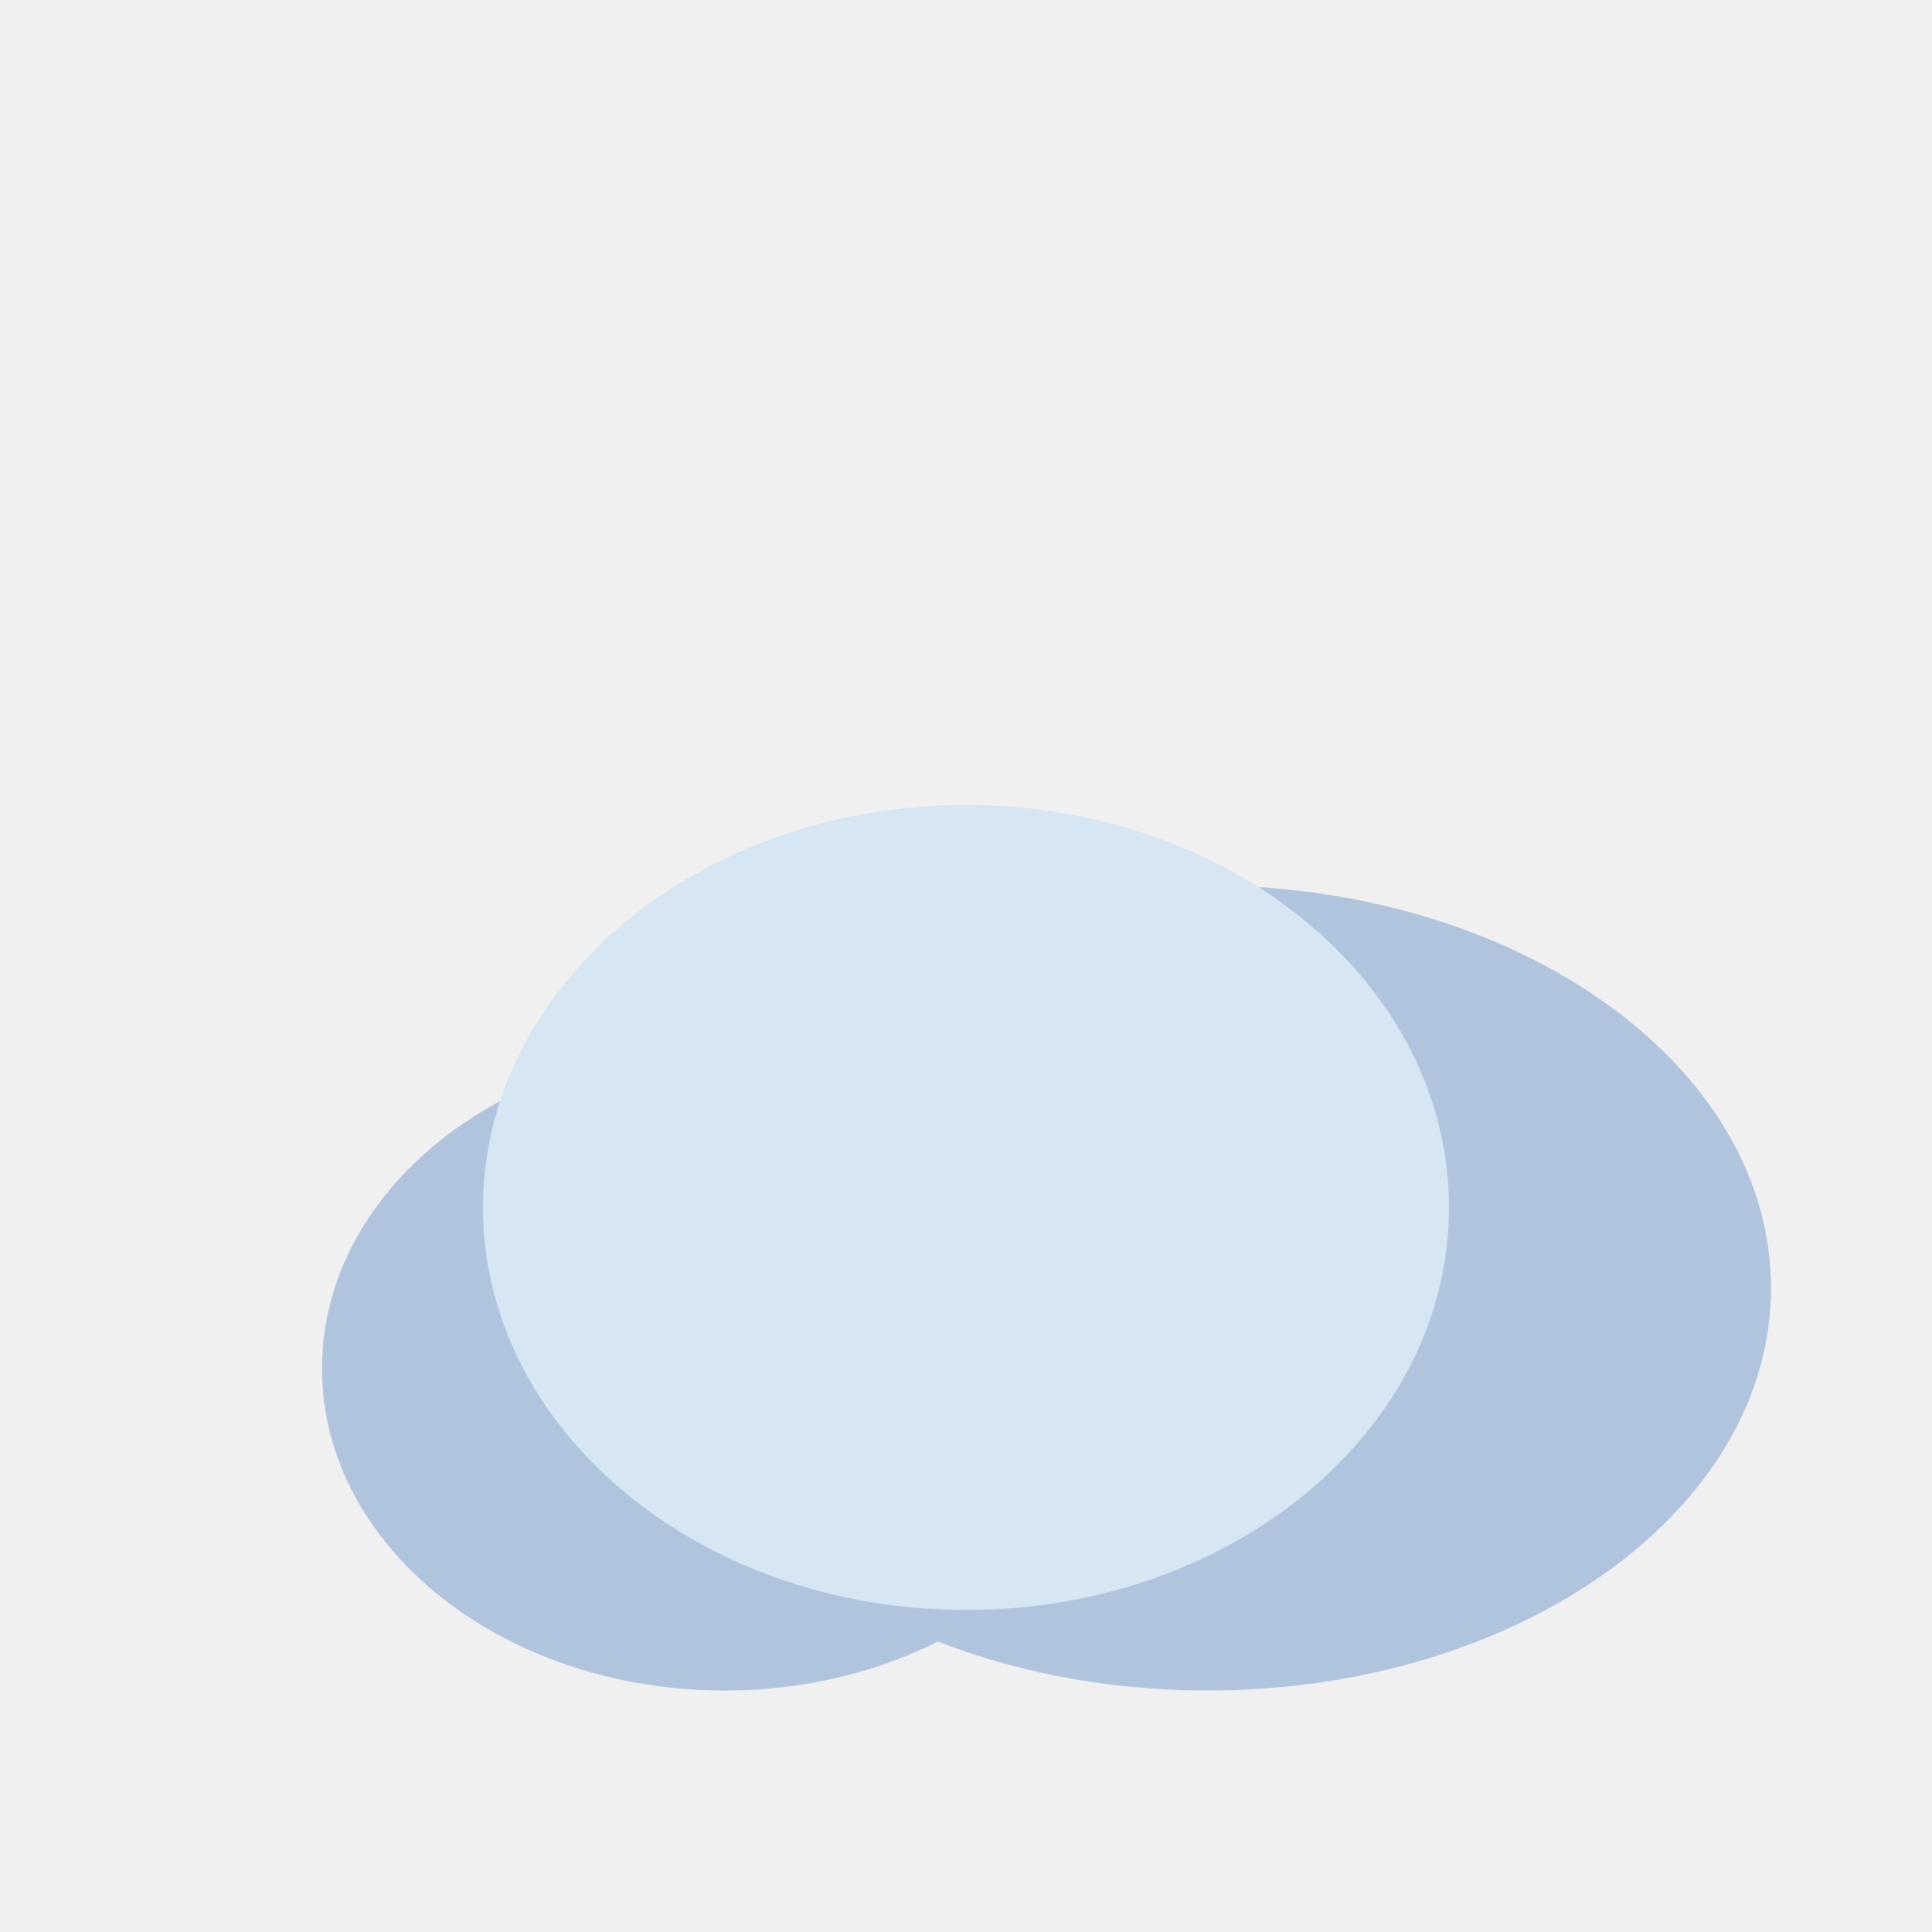
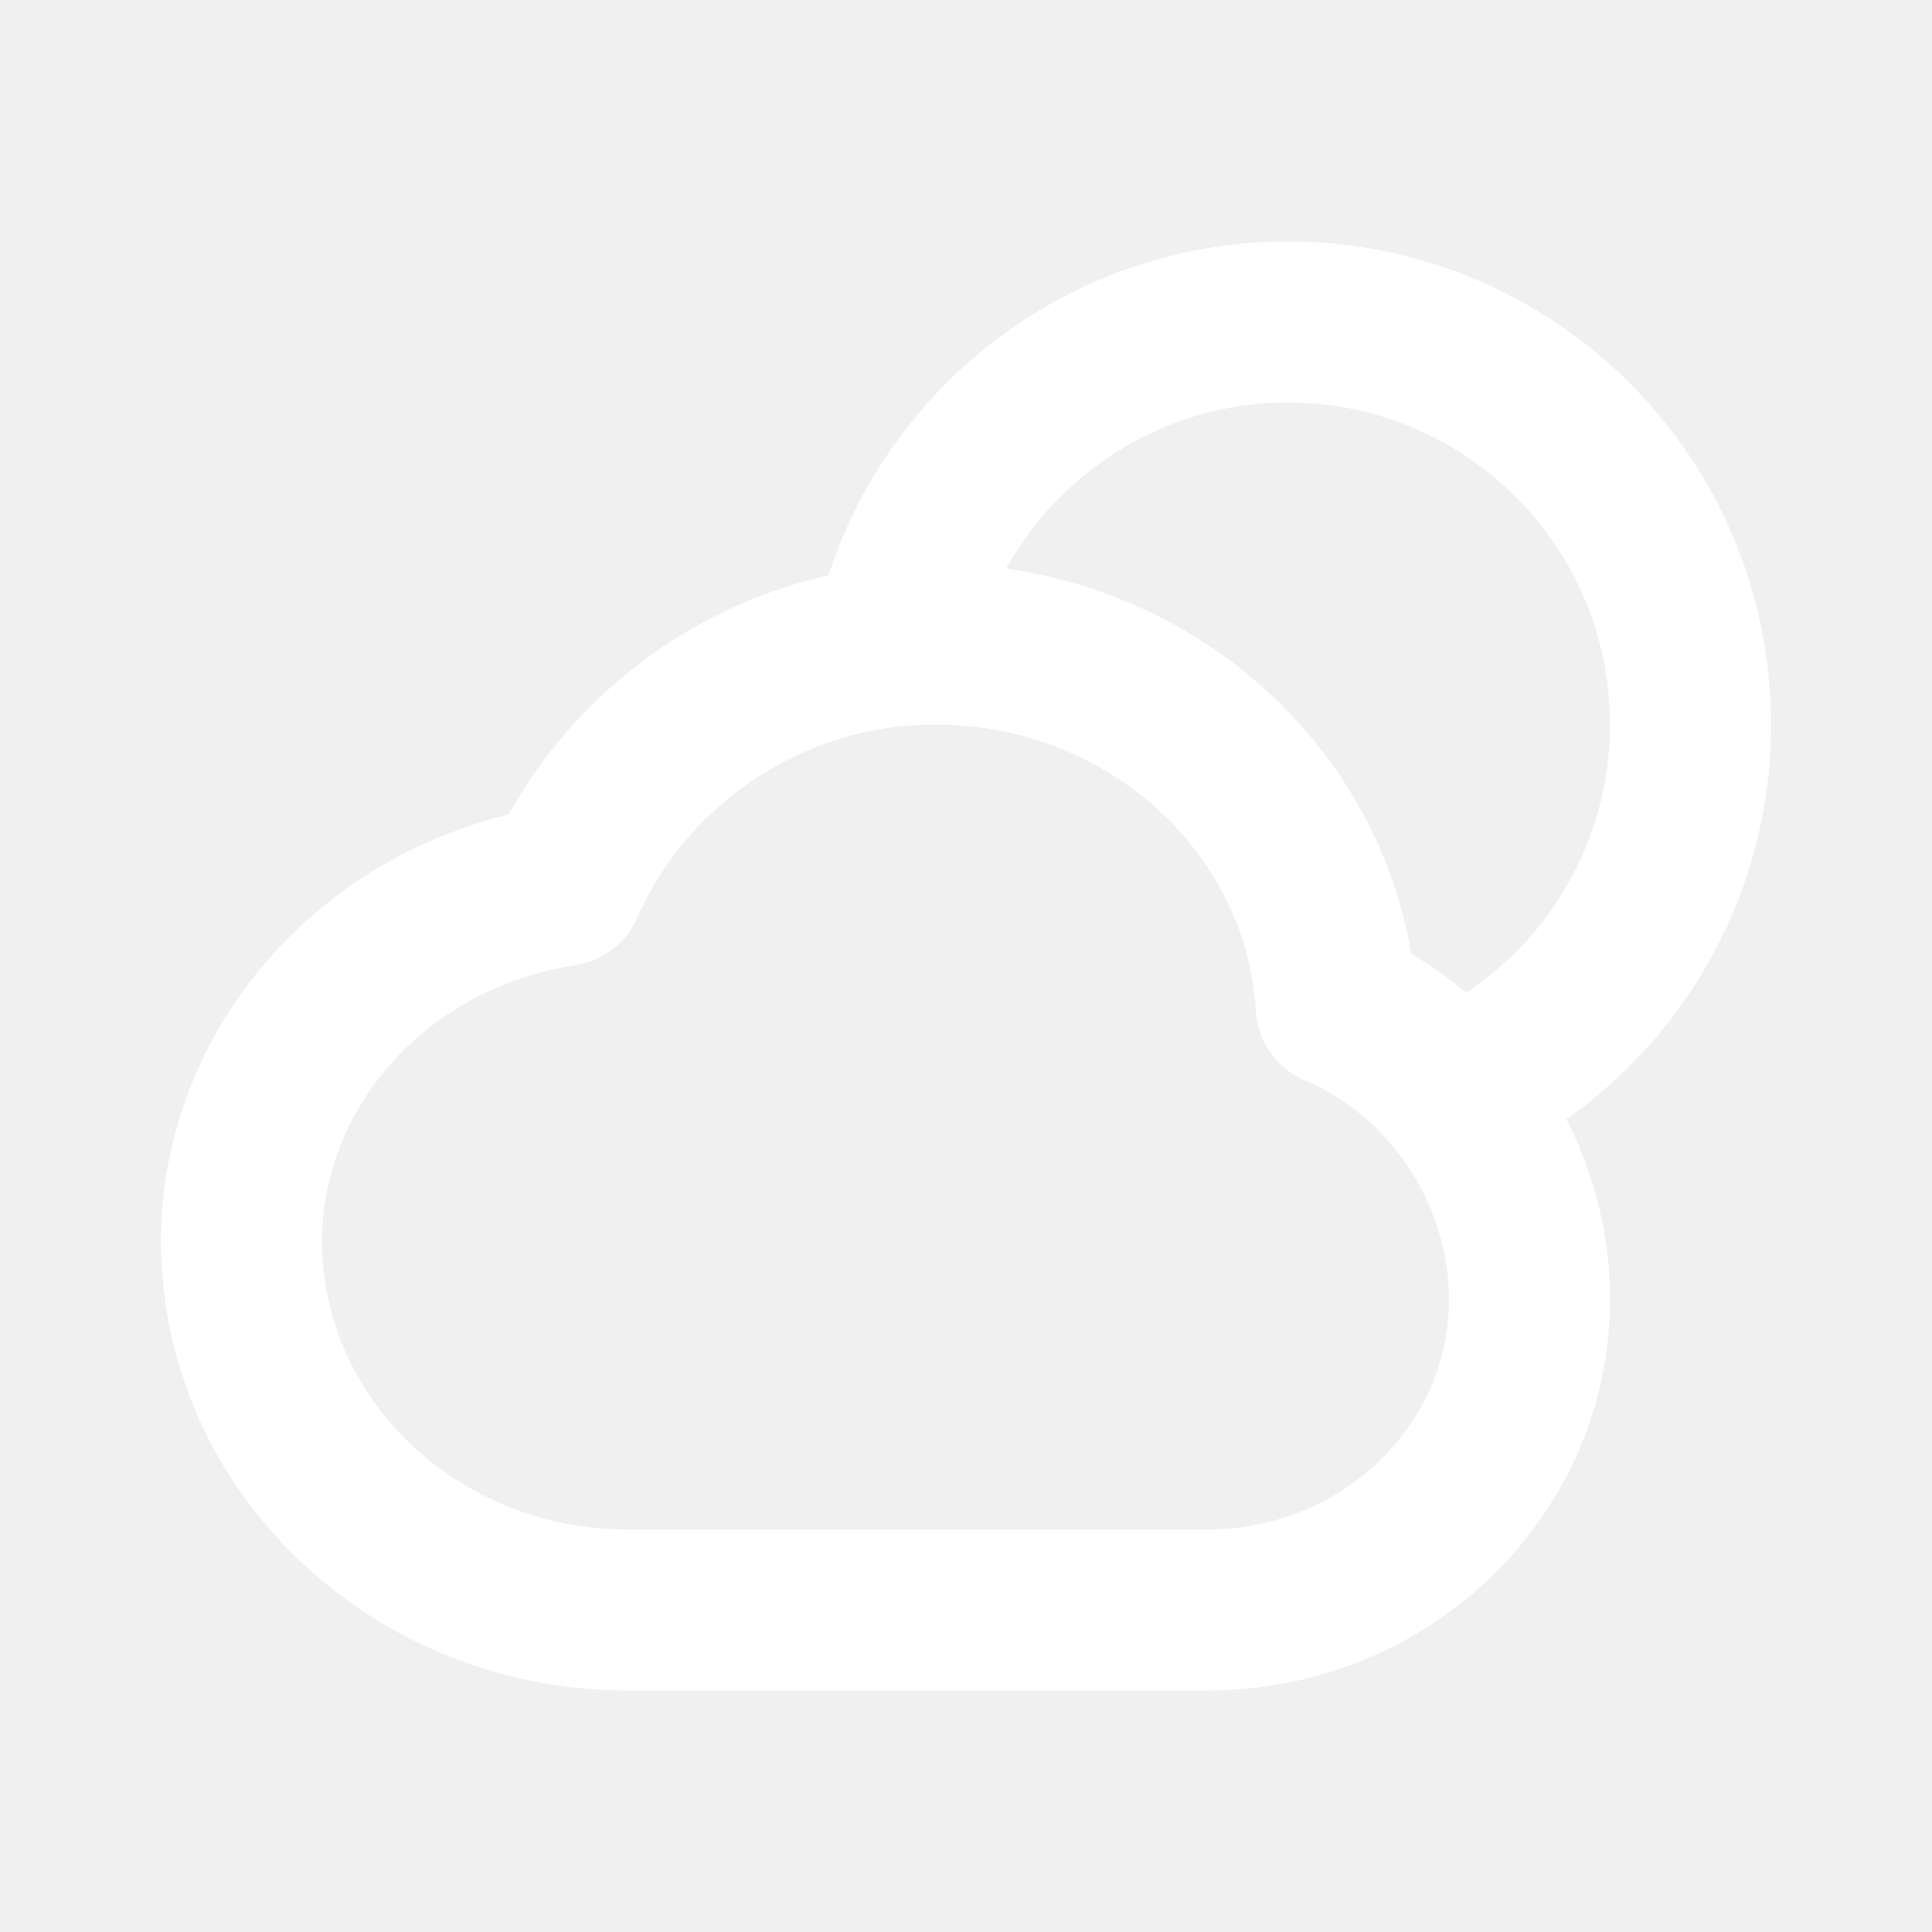
- <svg width="48" height="48" viewBox="0 0 48 48" fill="none">
-   <ellipse cx="30" cy="32" rx="14" ry="10" fill="#B0C4DE" />
-   <ellipse cx="18" cy="34" rx="10" ry="8" fill="#B0C4DE" />
-   <ellipse cx="24" cy="30" rx="12" ry="10" fill="#D6E6F2" />
+ <svg xmlns="http://www.w3.org/2000/svg" width="800px" height="800px" viewBox="0 0 24 24" fill="none" stroke="#ffffff">
+   <g id="SVGRepo_bgCarrier" stroke-width="0" />
+   <g id="SVGRepo_tracerCarrier" stroke-linecap="round" stroke-linejoin="round" />
+   <g id="SVGRepo_iconCarrier">
+     <path d="M11.095 8.027C11.548 5.731 13.572 4 16 4C18.761 4 21 6.239 21 9C21 11.034 19.785 12.785 18.041 13.566M11.095 8.027C9.242 8.218 7.689 9.419 7 11C4.6 11.375 3 13.314 3 15.414C3 17.947 5.149 20 7.8 20L15 20C17.209 20 19 18.272 19 16.14C19 15.183 18.639 14.27 18.041 13.566M11.095 8.027C11.265 8.009 11.438 8 11.613 8C14.275 8 16.45 9.991 16.6 12.5C17.158 12.735 17.65 13.106 18.041 13.566" stroke="#ffffff" stroke-width="2" stroke-linecap="round" stroke-linejoin="round" />
+   </g>
</svg>
